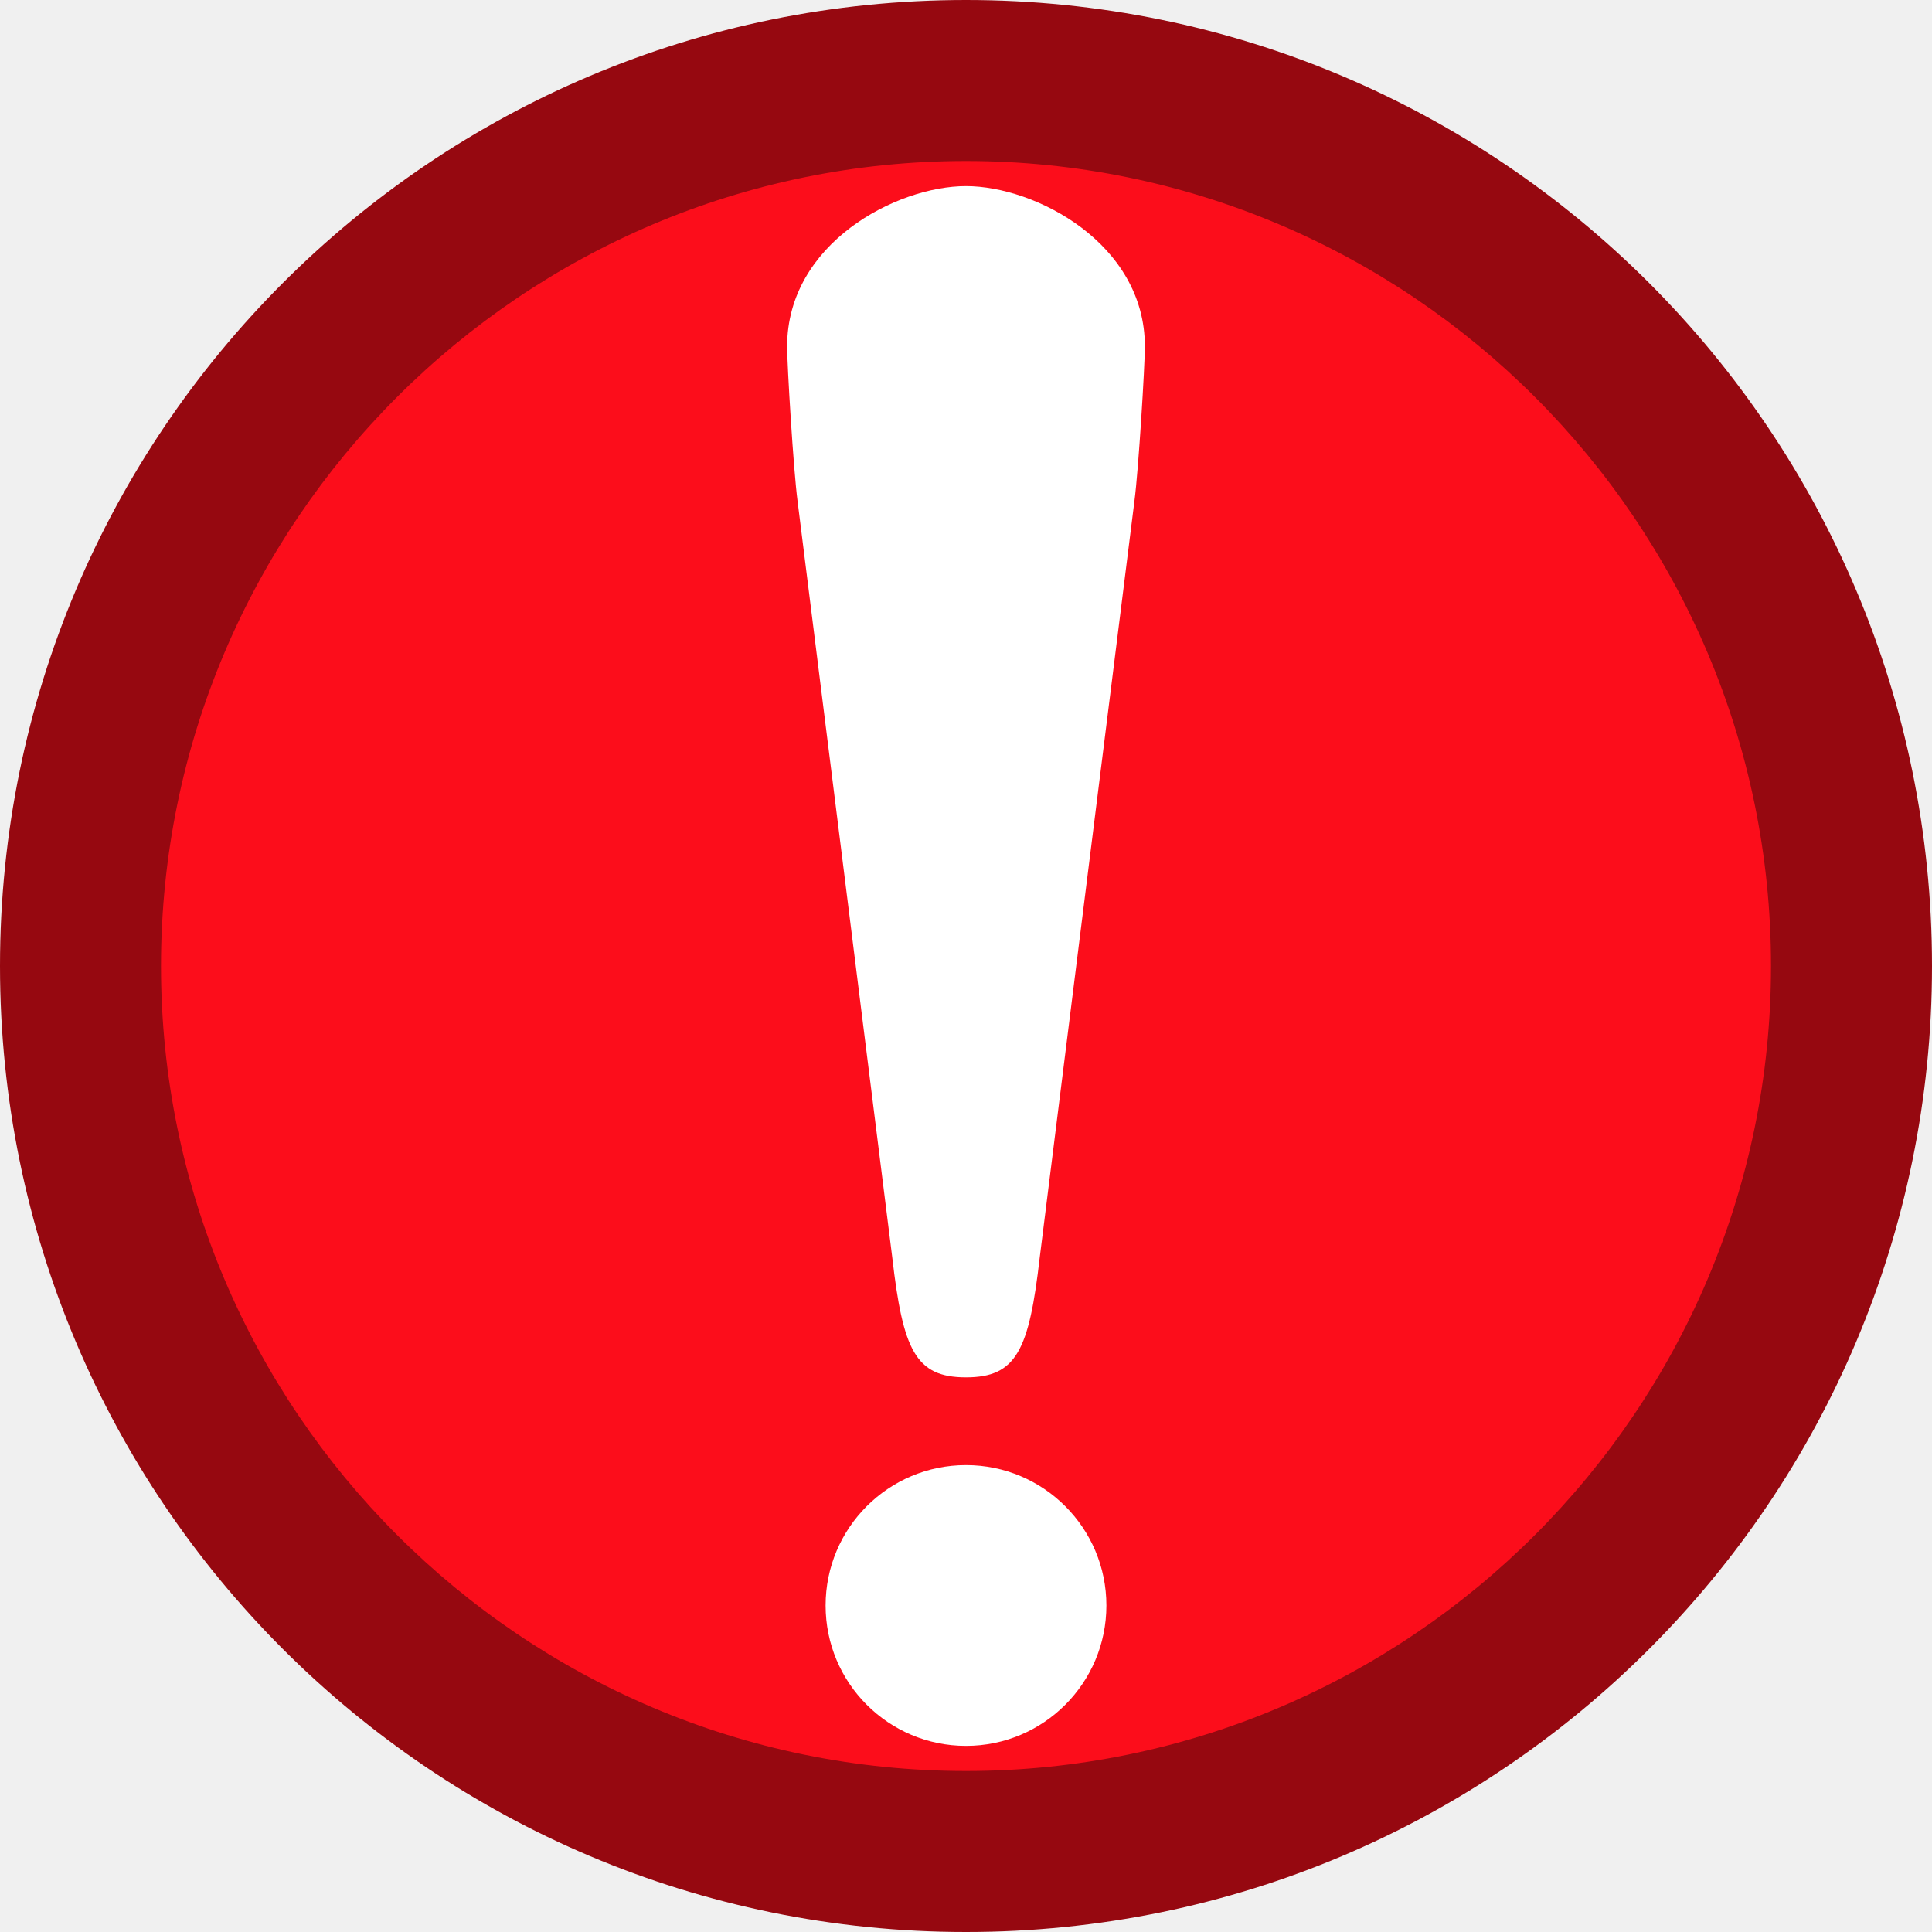
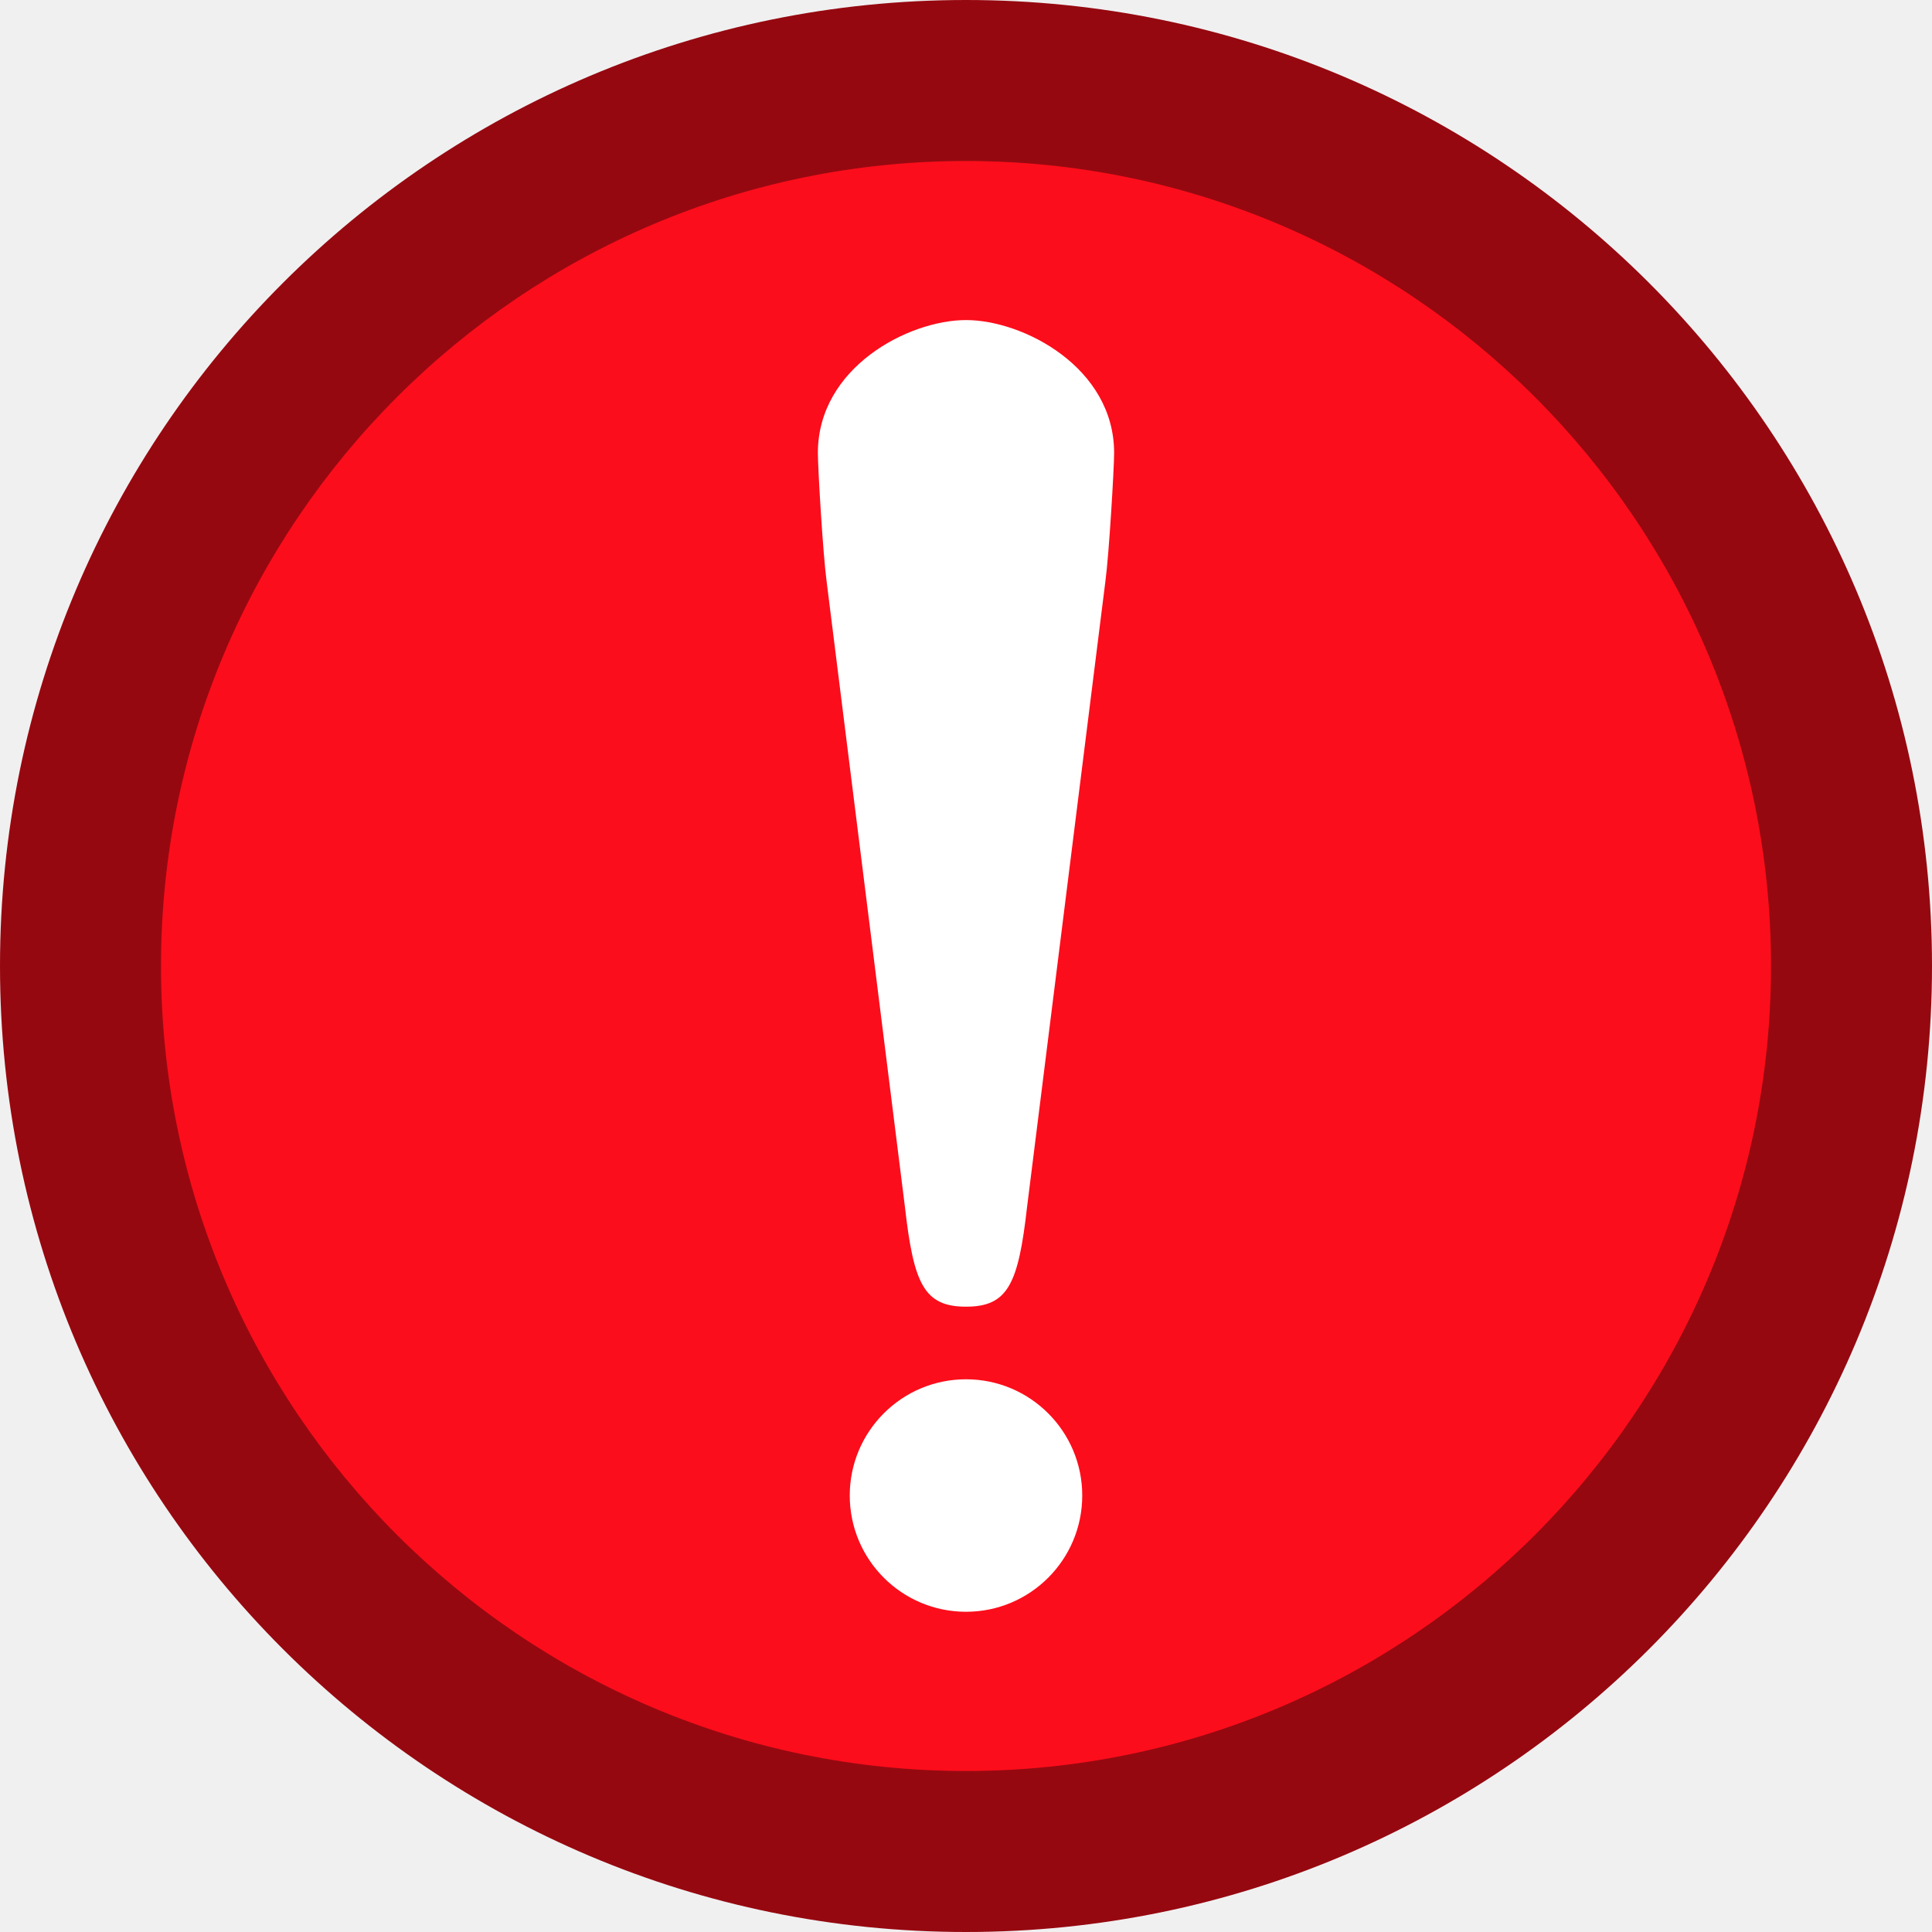
<svg xmlns="http://www.w3.org/2000/svg" version="1.1" id="Layer_1" x="0px" y="0px" viewBox="0 0 12 12" style="enable-background:new 0 0 12 12;" xml:space="preserve">
  <style type="text/css">
	.st0{fill:#FC0D1B;}
	.st1{fill:#960810;}
	.st2{fill:#FFFFFF;}
</style>
  <g>
    <circle class="st0" cx="6" cy="6" r="5.5" />
    <path class="st1" d="M6,1c2.757,0,5,2.243,5,5s-2.243,5-5,5S1,8.757,1,6S3.243,1,6,1 M6,0C2.686,0,0,2.686,0,6s2.686,6,6,6   s6-2.686,6-6S9.314,0,6,0L6,0z" />
  </g>
  <g>
    <g>
-       <path class="st2" d="M4.954,3.114C4.928,2.917,4.889,2.27,4.889,2.152c0-0.641,0.68-0.996,1.111-0.996    c0.431,0,1.111,0.356,1.111,0.996c0,0.118-0.039,0.765-0.065,0.961L6.458,7.81C6.392,8.385,6.314,8.555,6,8.555    c-0.314,0-0.392-0.17-0.458-0.745L4.954,3.114z" />
+       <path class="st2" d="M5.134,3.609C5.112,3.447,5.08,2.911,5.08,2.813c0-0.531,0.563-0.825,0.92-0.825    c0.357,0,0.92,0.295,0.92,0.825c0,0.097-0.032,0.634-0.054,0.796l-0.487,3.89C6.325,7.976,6.26,8.116,6,8.116    c-0.26,0-0.325-0.141-0.379-0.617L5.134,3.609z" />
    </g>
-     <circle class="st2" cx="6" cy="9.972" r="0.872" />
+     <circle class="st2" cx="6" cy="9.289" r="0.722" />
  </g>
</svg>
